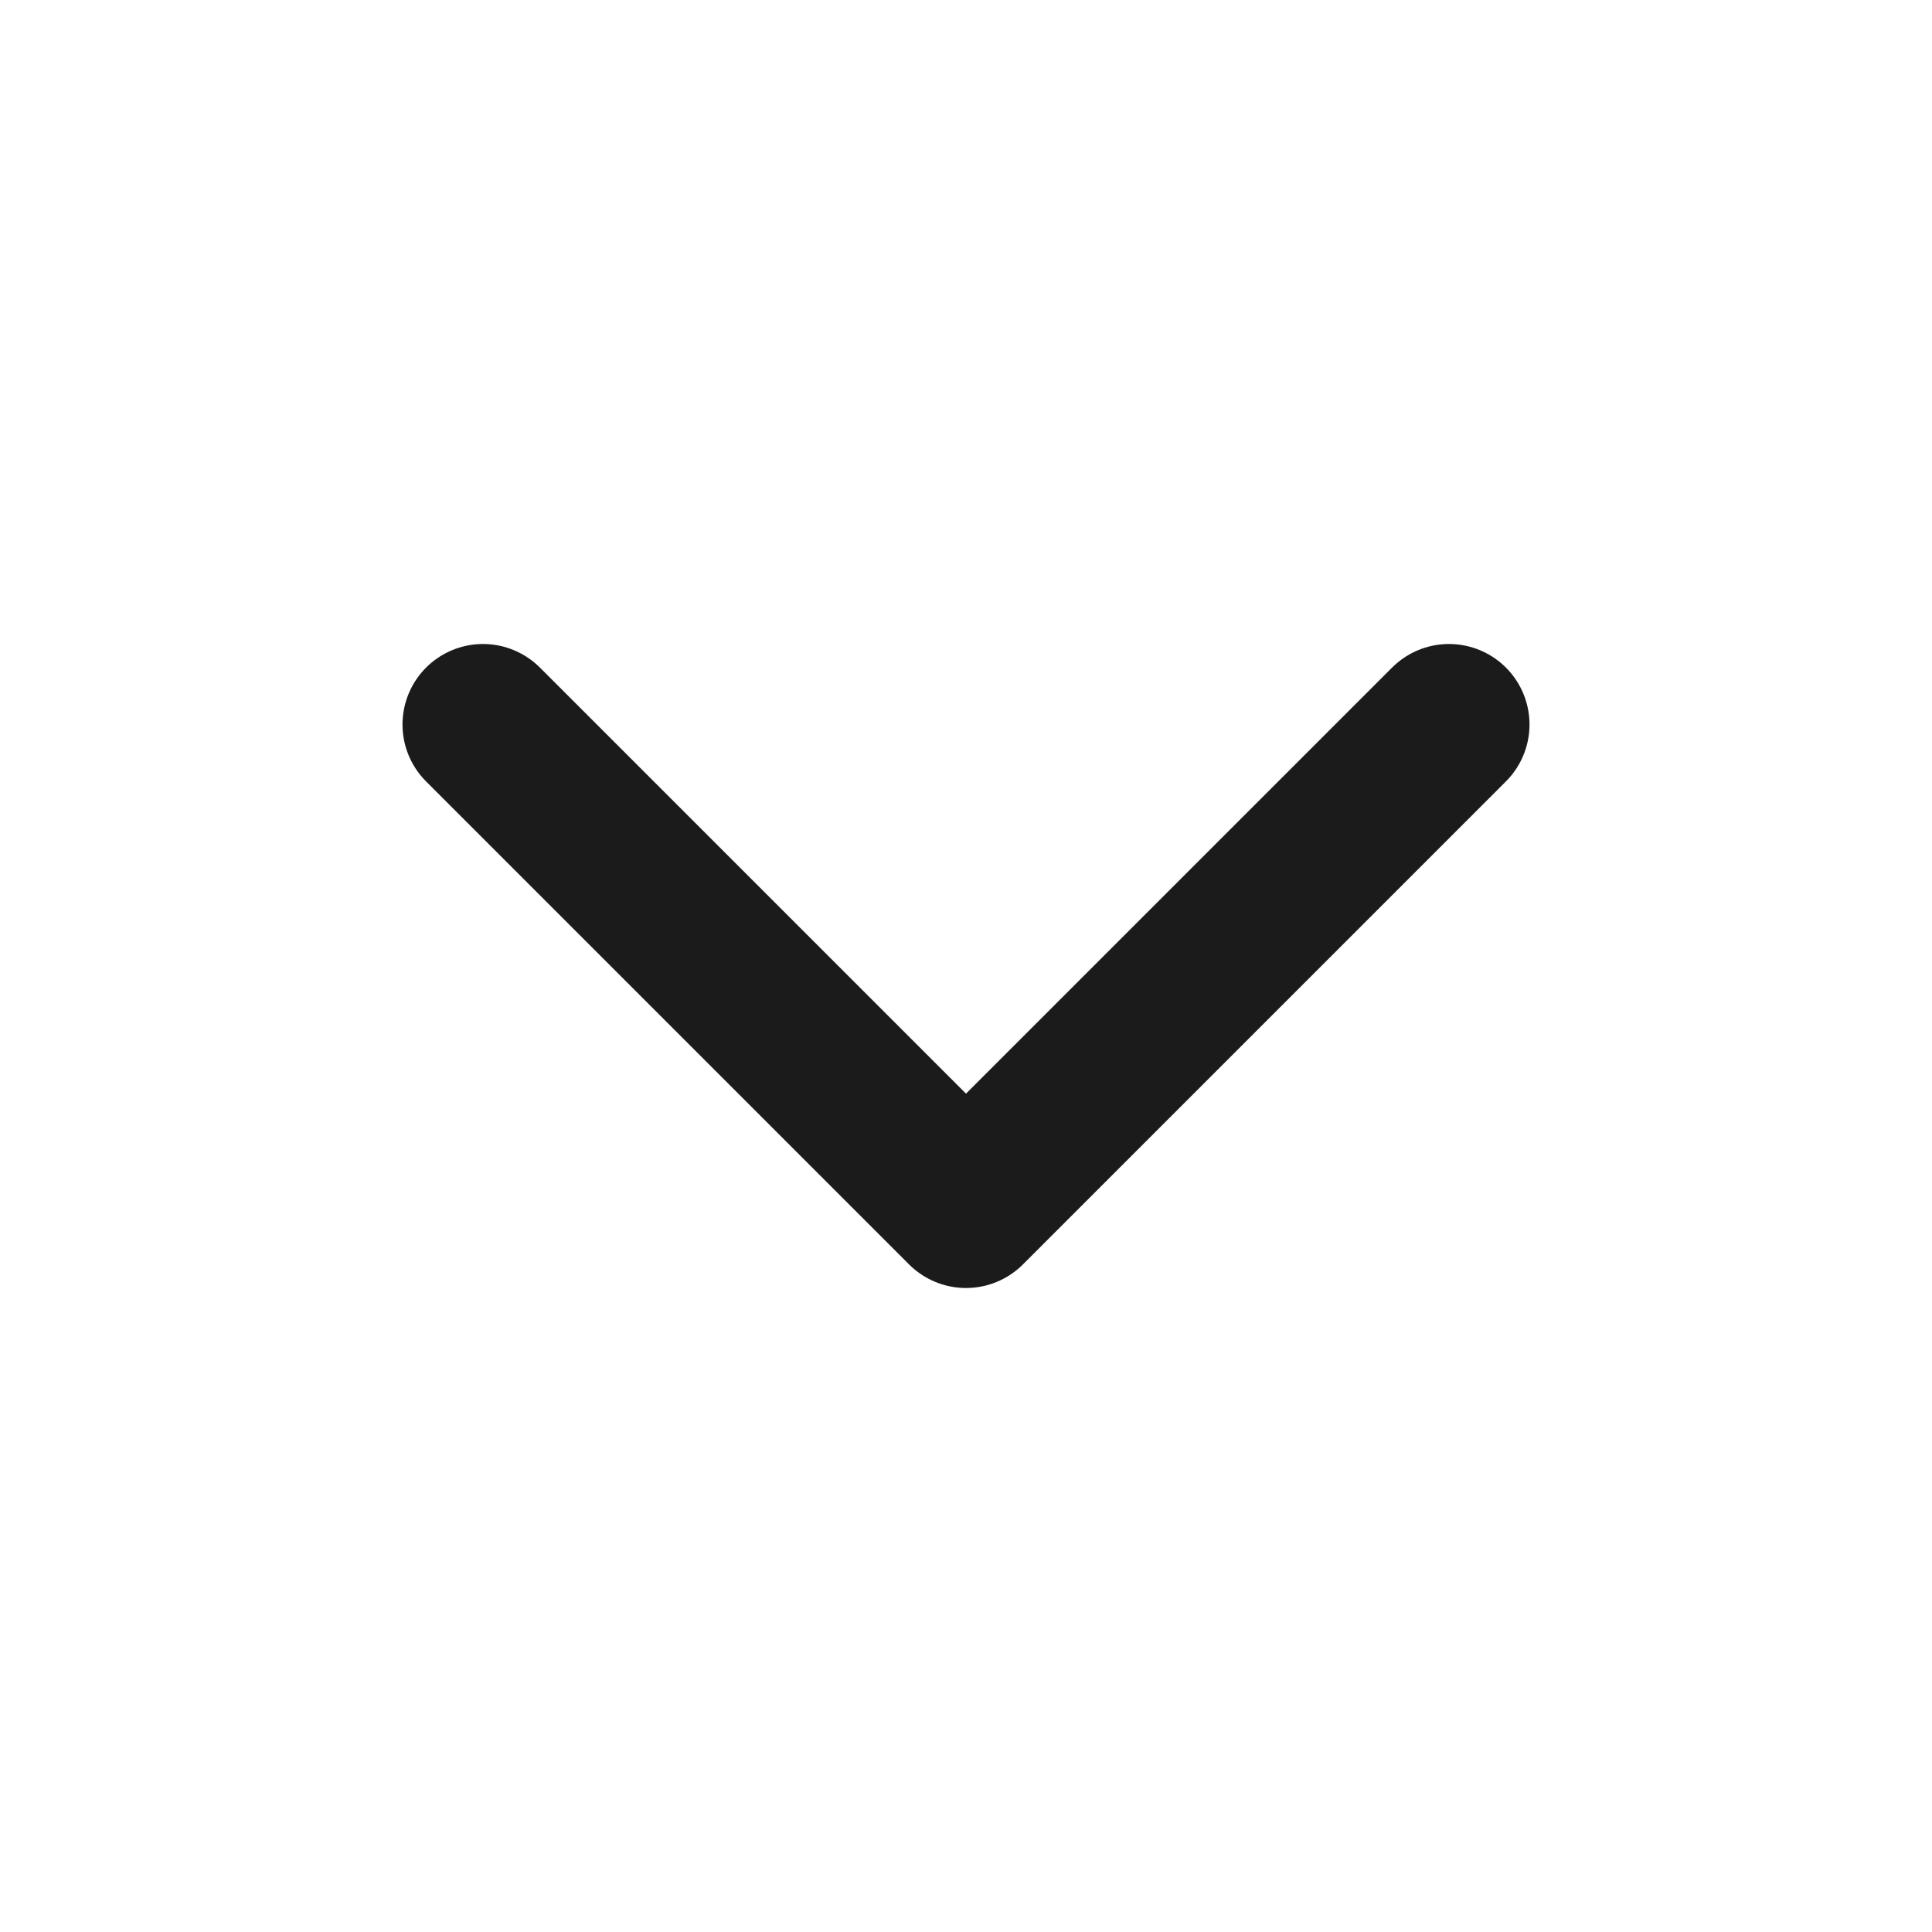
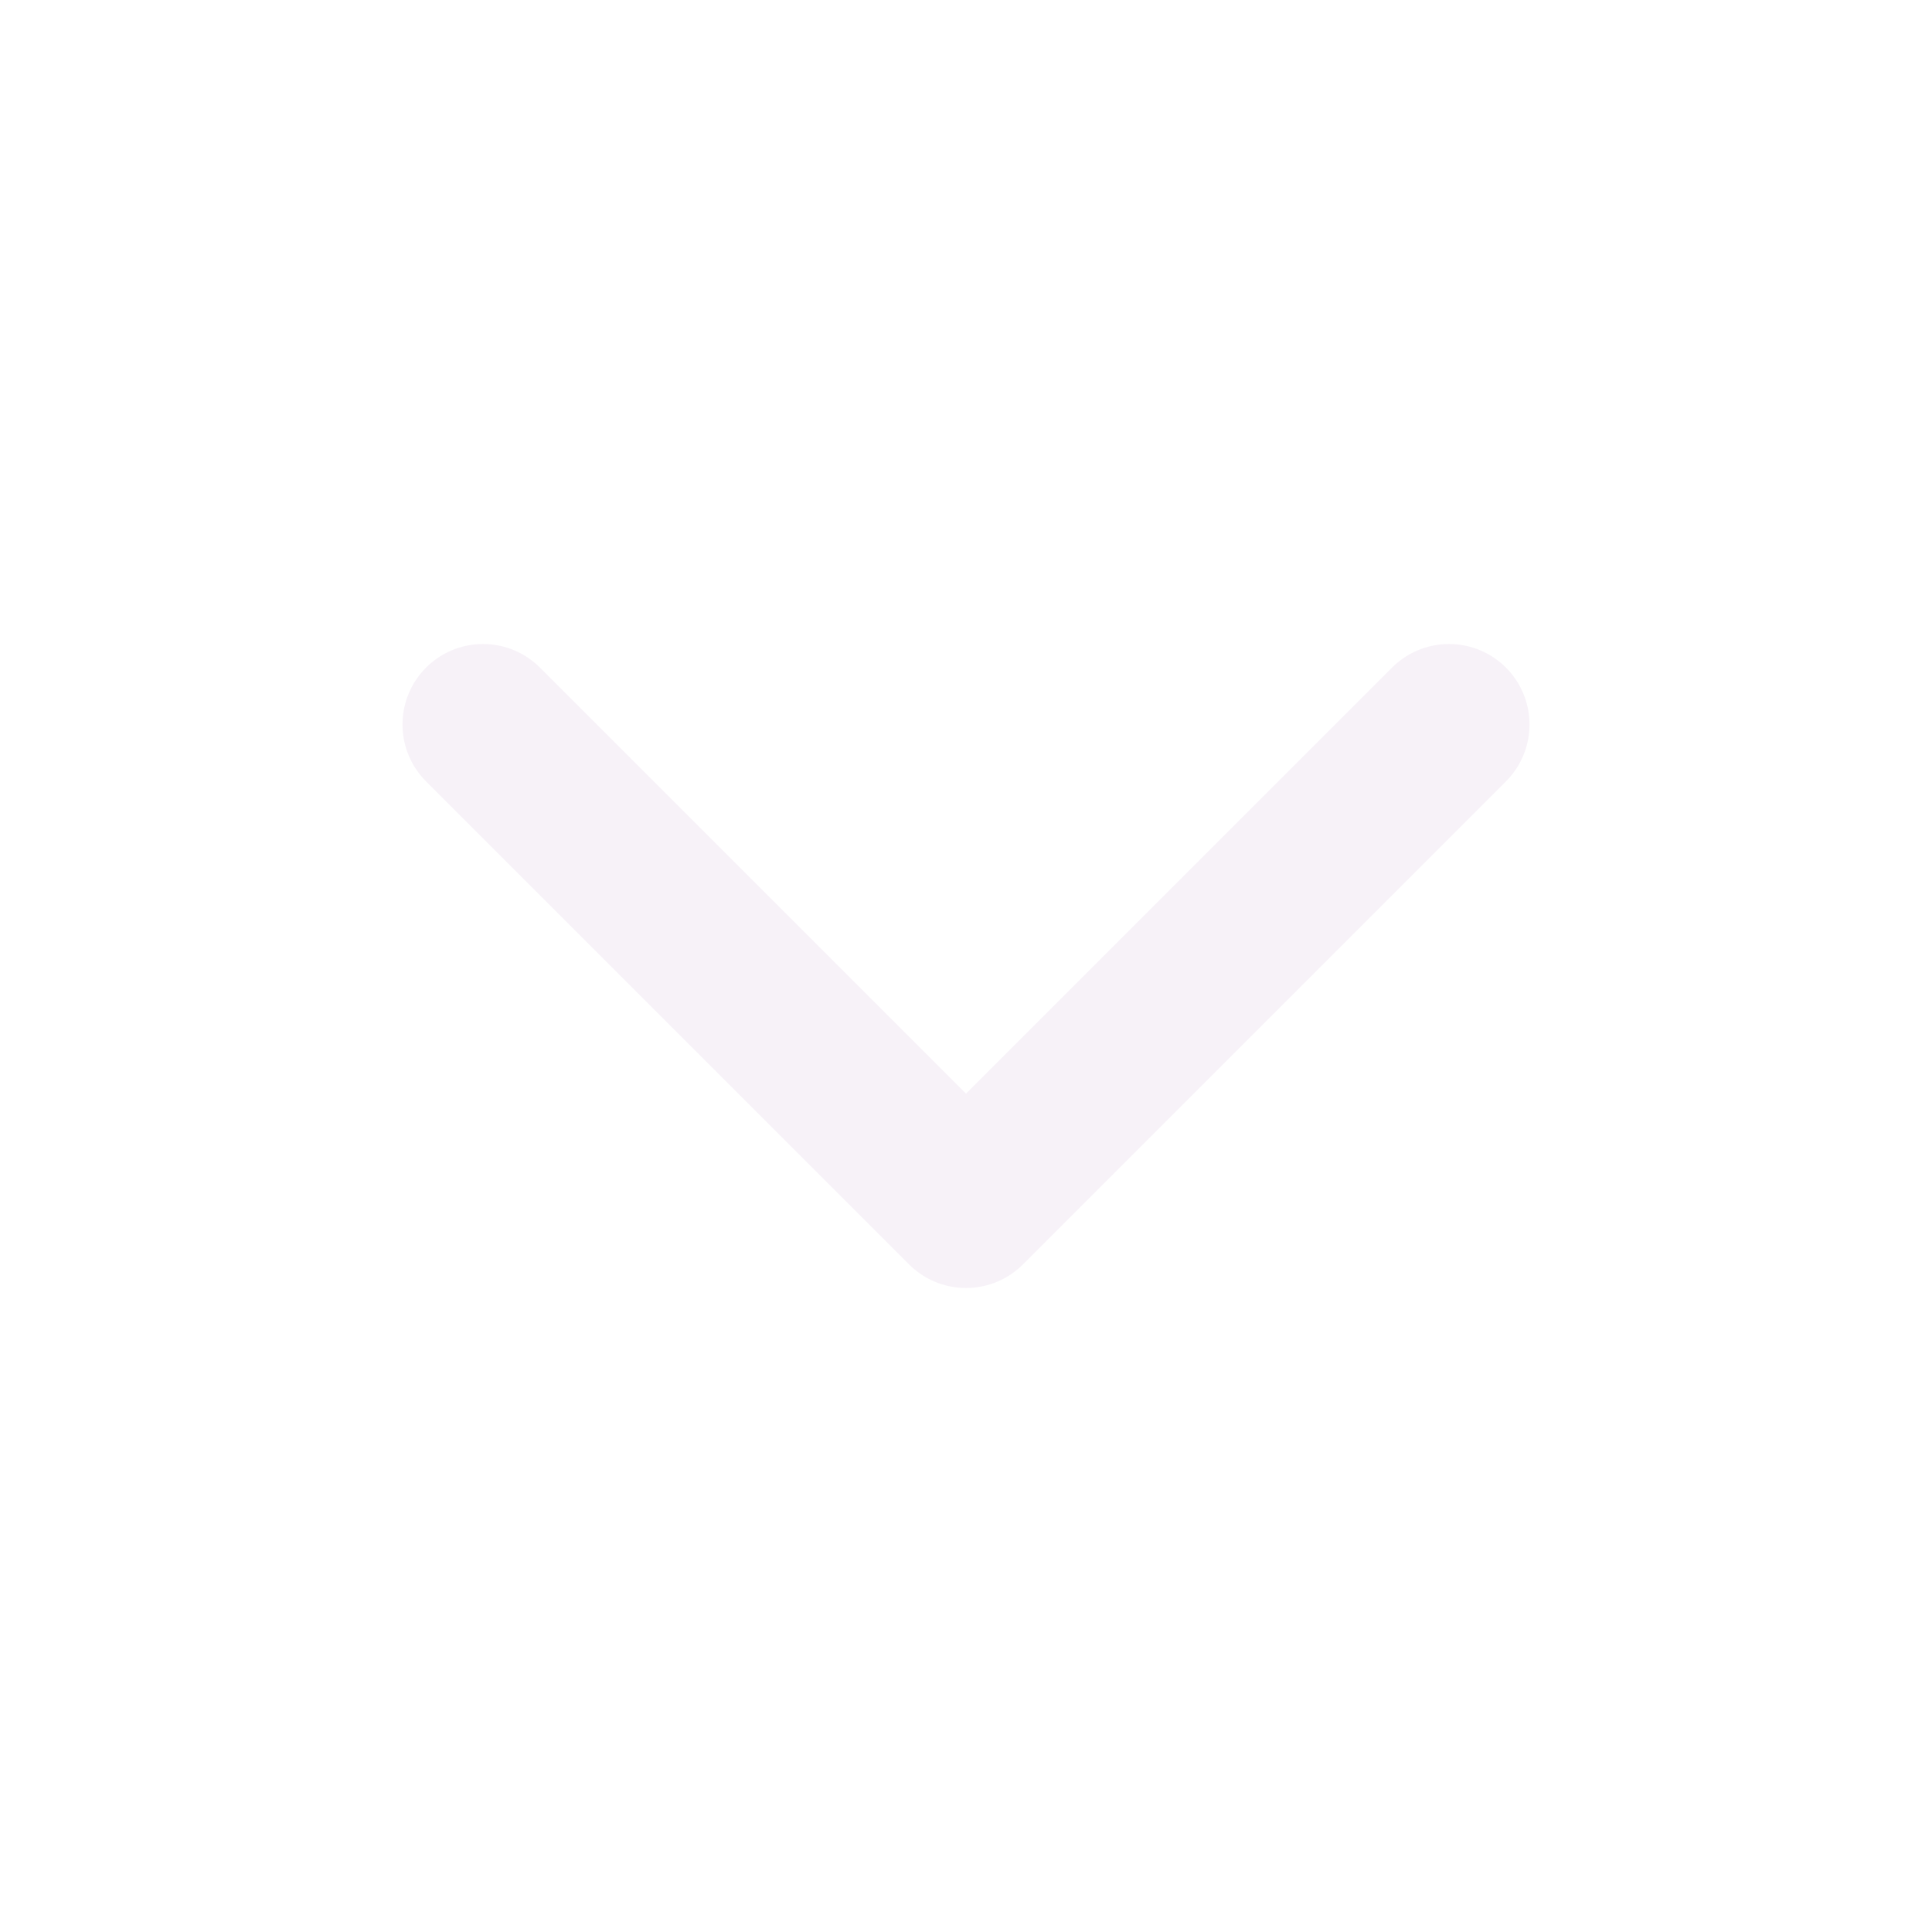
- <svg xmlns="http://www.w3.org/2000/svg" width="24" height="24" viewBox="0 0 24 24" fill="none" stroke="#1C1B1B" stroke-width="2" stroke-linecap="round" stroke-linejoin="round">
+ <svg xmlns="http://www.w3.org/2000/svg" width="24" height="24" viewBox="0 0 24 24" fill="none" stroke="#F7F2F8" stroke-width="2" stroke-linecap="round" stroke-linejoin="round">
  <path d="M6 9l6 6l6 -6" />
</svg>
